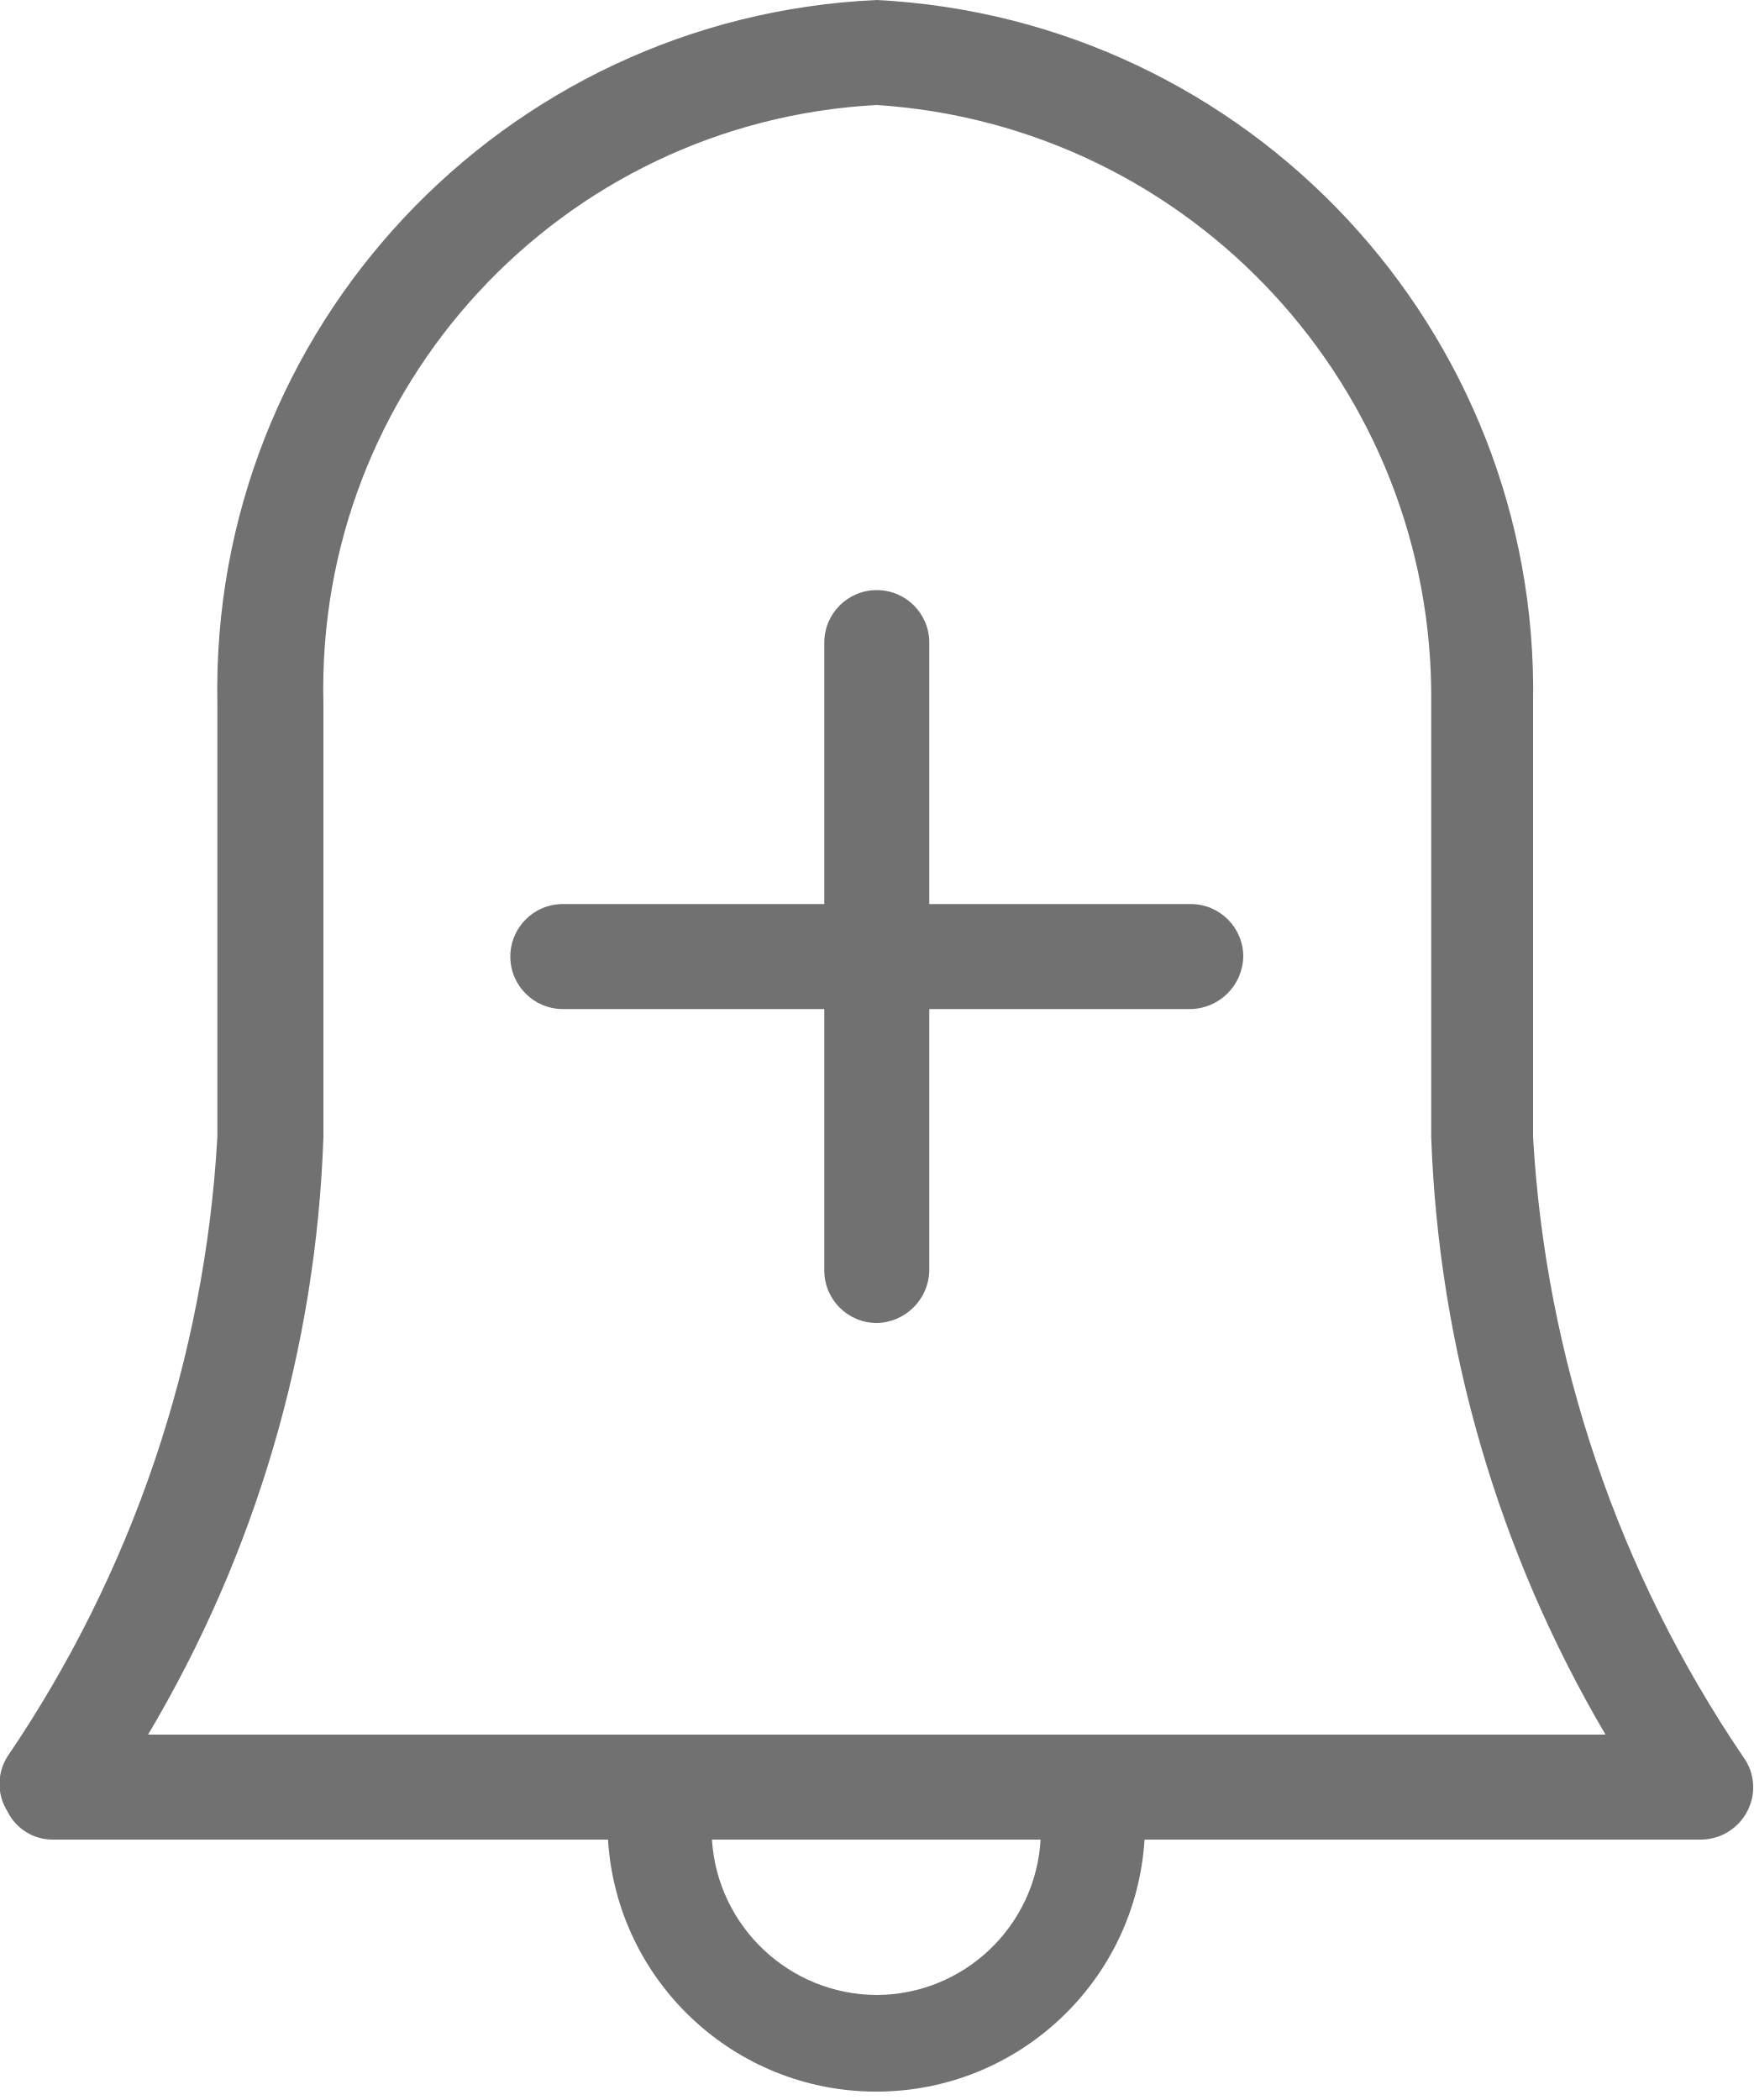
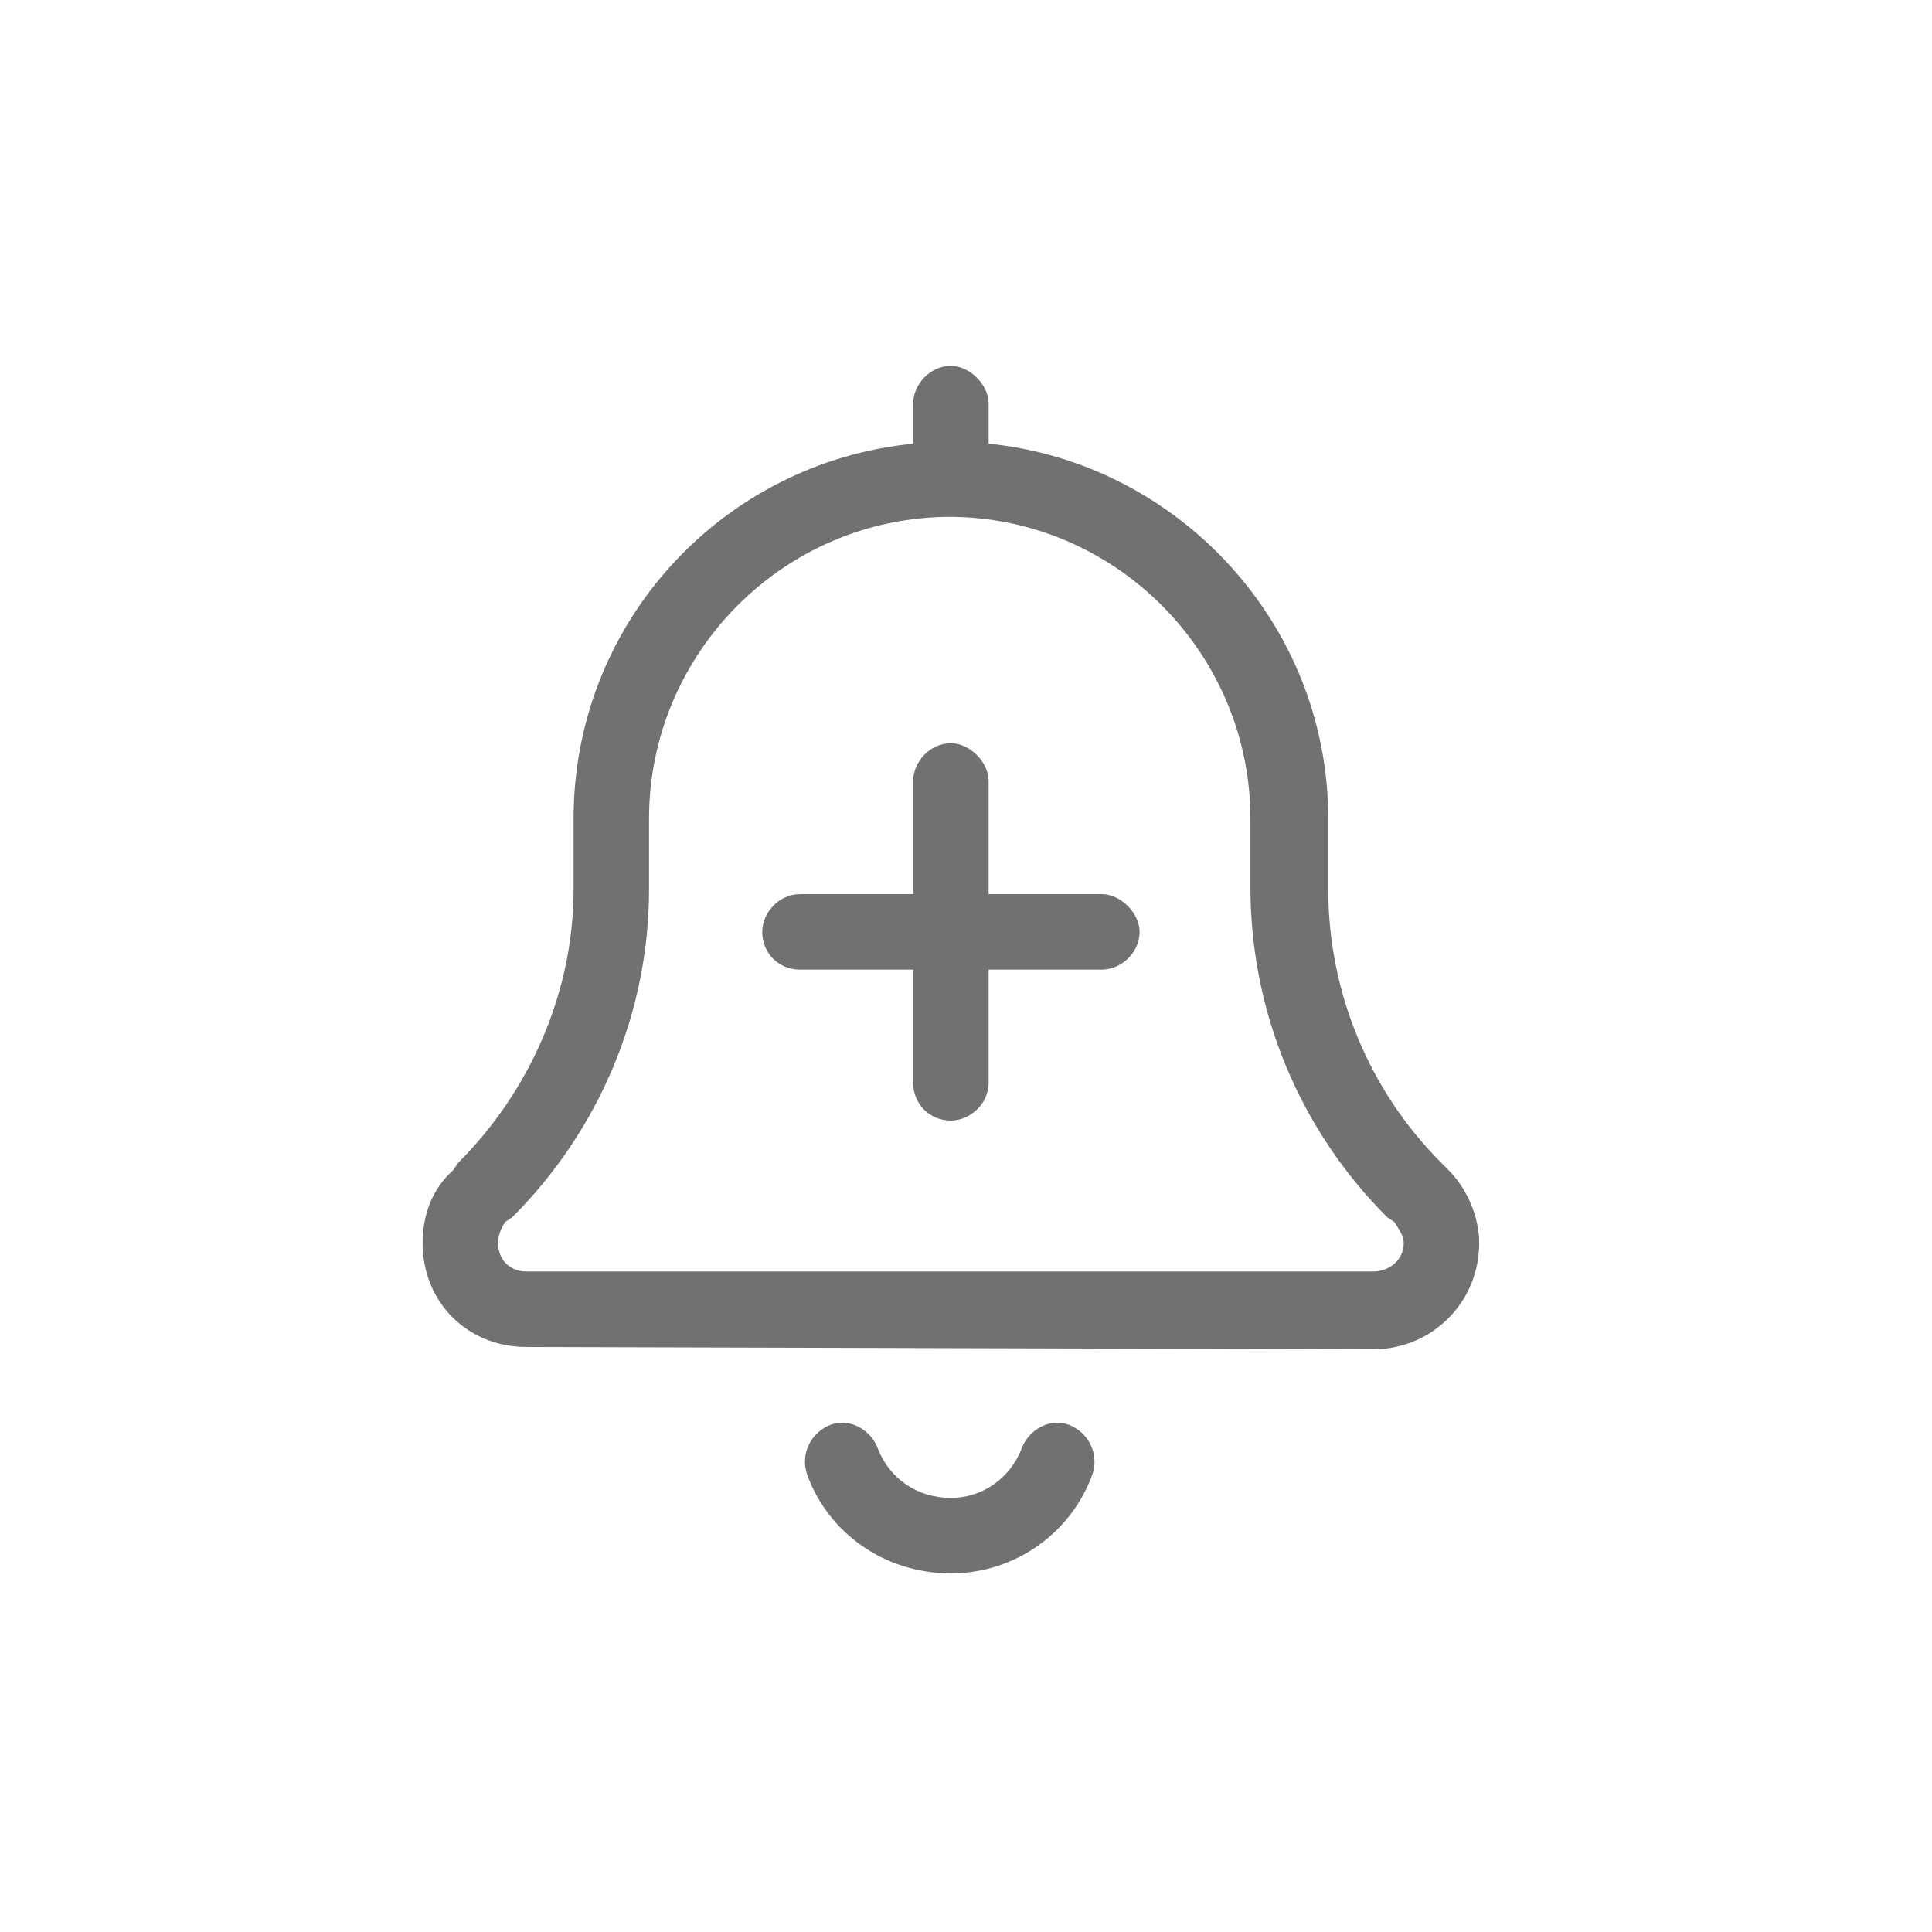
- <svg xmlns="http://www.w3.org/2000/svg" width="16.7" height="20" viewBox="0 0 16.7 20">
-   <path d="M16.6,16.73a11.7,11.7,0,0,1-2-5.9V6.7A6.59,6.59,0,0,0,8.35,0,6.58,6.58,0,0,0,2.07,6.7v4.13a11.66,11.66,0,0,1-2,5.9.49.49,0,0,0,0,.52.48.48,0,0,0,.44.27H5.79a2.56,2.56,0,0,0,5.11,0h5.3a.5.5,0,0,0,.44-.27A.49.49,0,0,0,16.6,16.73ZM8.35,19a1.58,1.58,0,0,1-1.57-1.48H9.91A1.57,1.57,0,0,1,8.35,19Zm2.06-2.48h-9a11.93,11.93,0,0,0,1.67-5.69V6.7A5.57,5.57,0,0,1,8.35,1a5.65,5.65,0,0,1,5.28,5.7v4.13a12.05,12.05,0,0,0,1.66,5.69Z" fill="#717171" />
-   <path d="M11.34,8.61H8.85V6.12a.5.5,0,0,0-.5-.5.5.5,0,0,0-.5.5V8.61H5.36a.5.5,0,0,0-.5.5.5.5,0,0,0,.5.5H7.85V12.1a.5.5,0,0,0,.5.5.51.51,0,0,0,.5-.5V9.61h2.49a.51.51,0,0,0,.5-.5A.5.5,0,0,0,11.34,8.61Z" fill="#717171" />
+ <svg xmlns="http://www.w3.org/2000/svg" width="32" height="32" viewBox="0 0 32 32" fill="none">
+   <path d="M15.125 6.685C15.125 6.373 15.398 6.06 15.75 6.06C16.062 6.06 16.375 6.373 16.375 6.685V7.349C19.5 7.662 22 10.318 22 13.56V14.732C22 16.412 22.664 18.052 23.875 19.263L23.992 19.38C24.305 19.693 24.5 20.162 24.5 20.591C24.5 21.568 23.719 22.349 22.742 22.349L8.719 22.31C7.742 22.31 7 21.568 7 20.591C7 20.123 7.156 19.693 7.508 19.38L7.586 19.263C8.797 18.052 9.5 16.412 9.5 14.732V13.56C9.5 10.318 11.961 7.662 15.125 7.349V6.685ZM15.75 8.56C12.977 8.56 10.75 10.826 10.75 13.56V14.732C10.75 16.763 9.93 18.716 8.484 20.162L8.367 20.24C8.289 20.357 8.25 20.474 8.25 20.591C8.25 20.865 8.445 21.06 8.719 21.06H22.742C23.016 21.06 23.25 20.865 23.25 20.591C23.25 20.474 23.172 20.357 23.094 20.24L22.977 20.162C21.531 18.716 20.711 16.763 20.711 14.693V13.56C20.711 10.826 18.484 8.56 15.711 8.56H15.75ZM14.539 23.99C14.734 24.498 15.203 24.81 15.75 24.81C16.258 24.81 16.727 24.498 16.922 23.99C17.039 23.677 17.391 23.482 17.703 23.599C18.016 23.716 18.211 24.068 18.094 24.419C17.742 25.396 16.805 26.06 15.75 26.06C14.656 26.06 13.719 25.396 13.367 24.419C13.25 24.068 13.445 23.716 13.758 23.599C14.07 23.482 14.422 23.677 14.539 23.99ZM15.75 12.31C16.062 12.31 16.375 12.623 16.375 12.935V14.81H18.25C18.562 14.81 18.875 15.123 18.875 15.435C18.875 15.787 18.562 16.06 18.25 16.06H16.375V17.935C16.375 18.287 16.062 18.56 15.75 18.56C15.398 18.56 15.125 18.287 15.125 17.935V16.06H13.25C12.898 16.06 12.625 15.787 12.625 15.435C12.625 15.123 12.898 14.81 13.25 14.81H15.125V12.935C15.125 12.623 15.398 12.31 15.75 12.31Z" fill="#717171" />
</svg>
